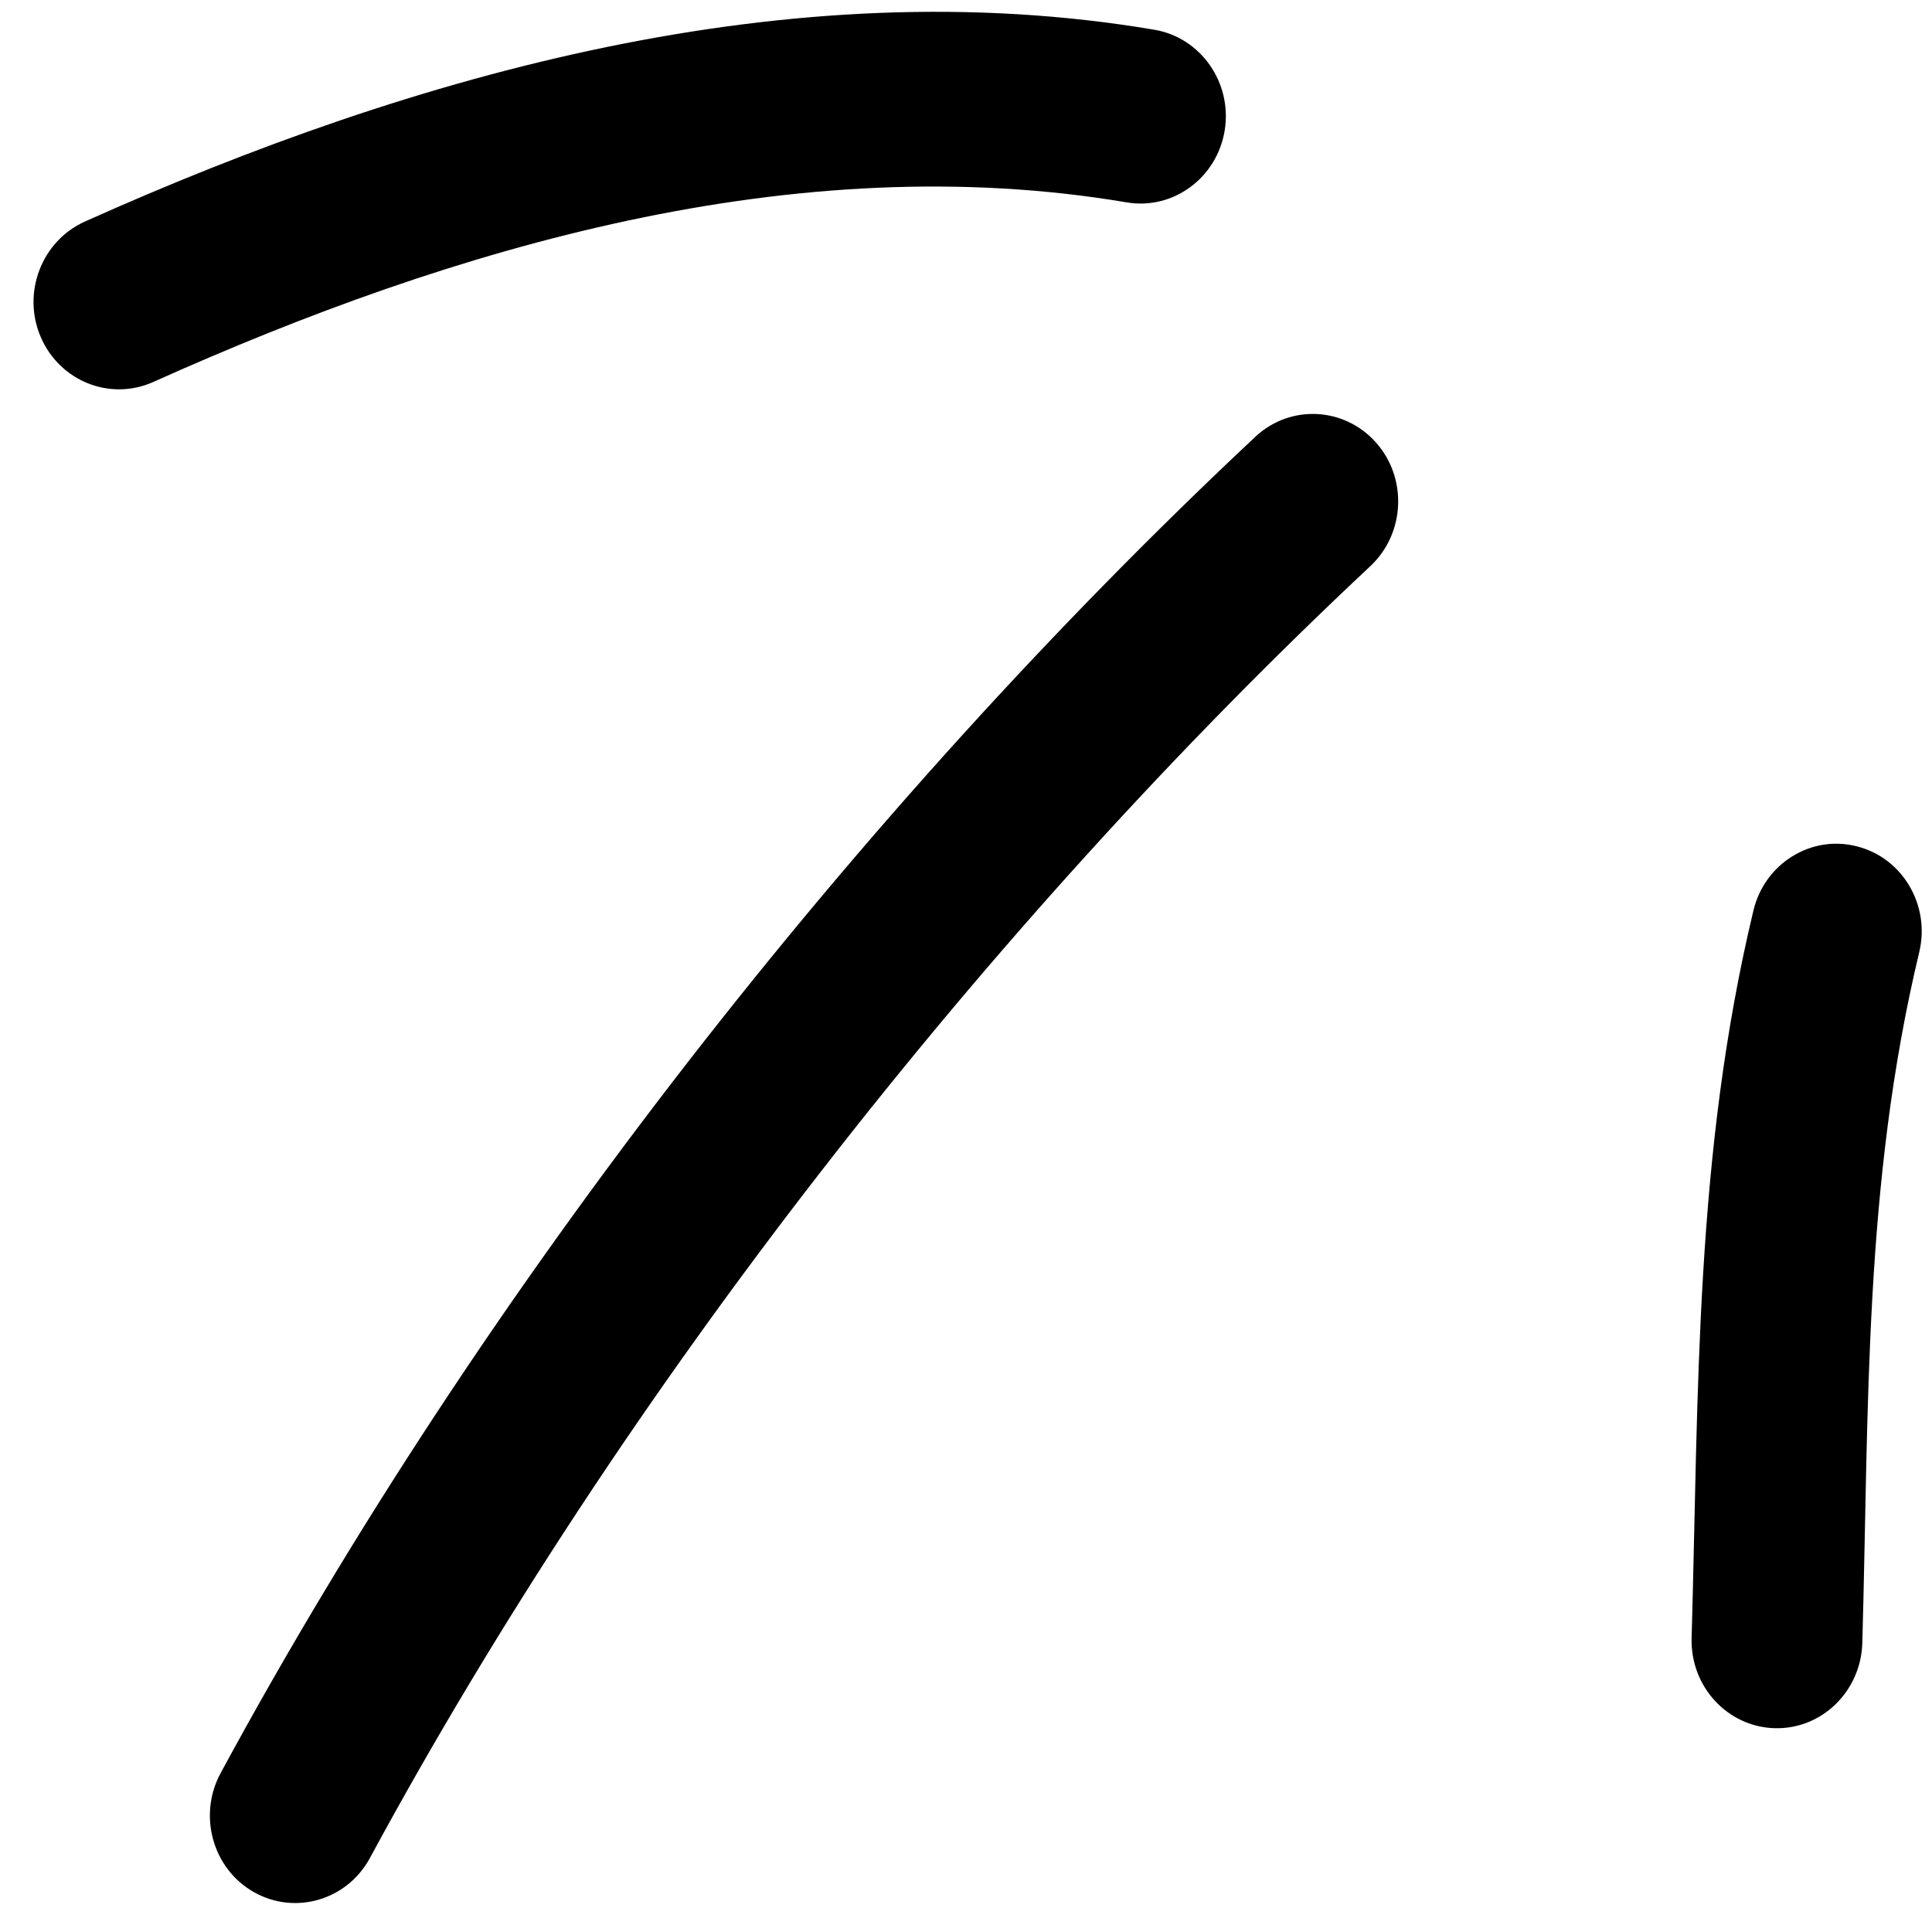
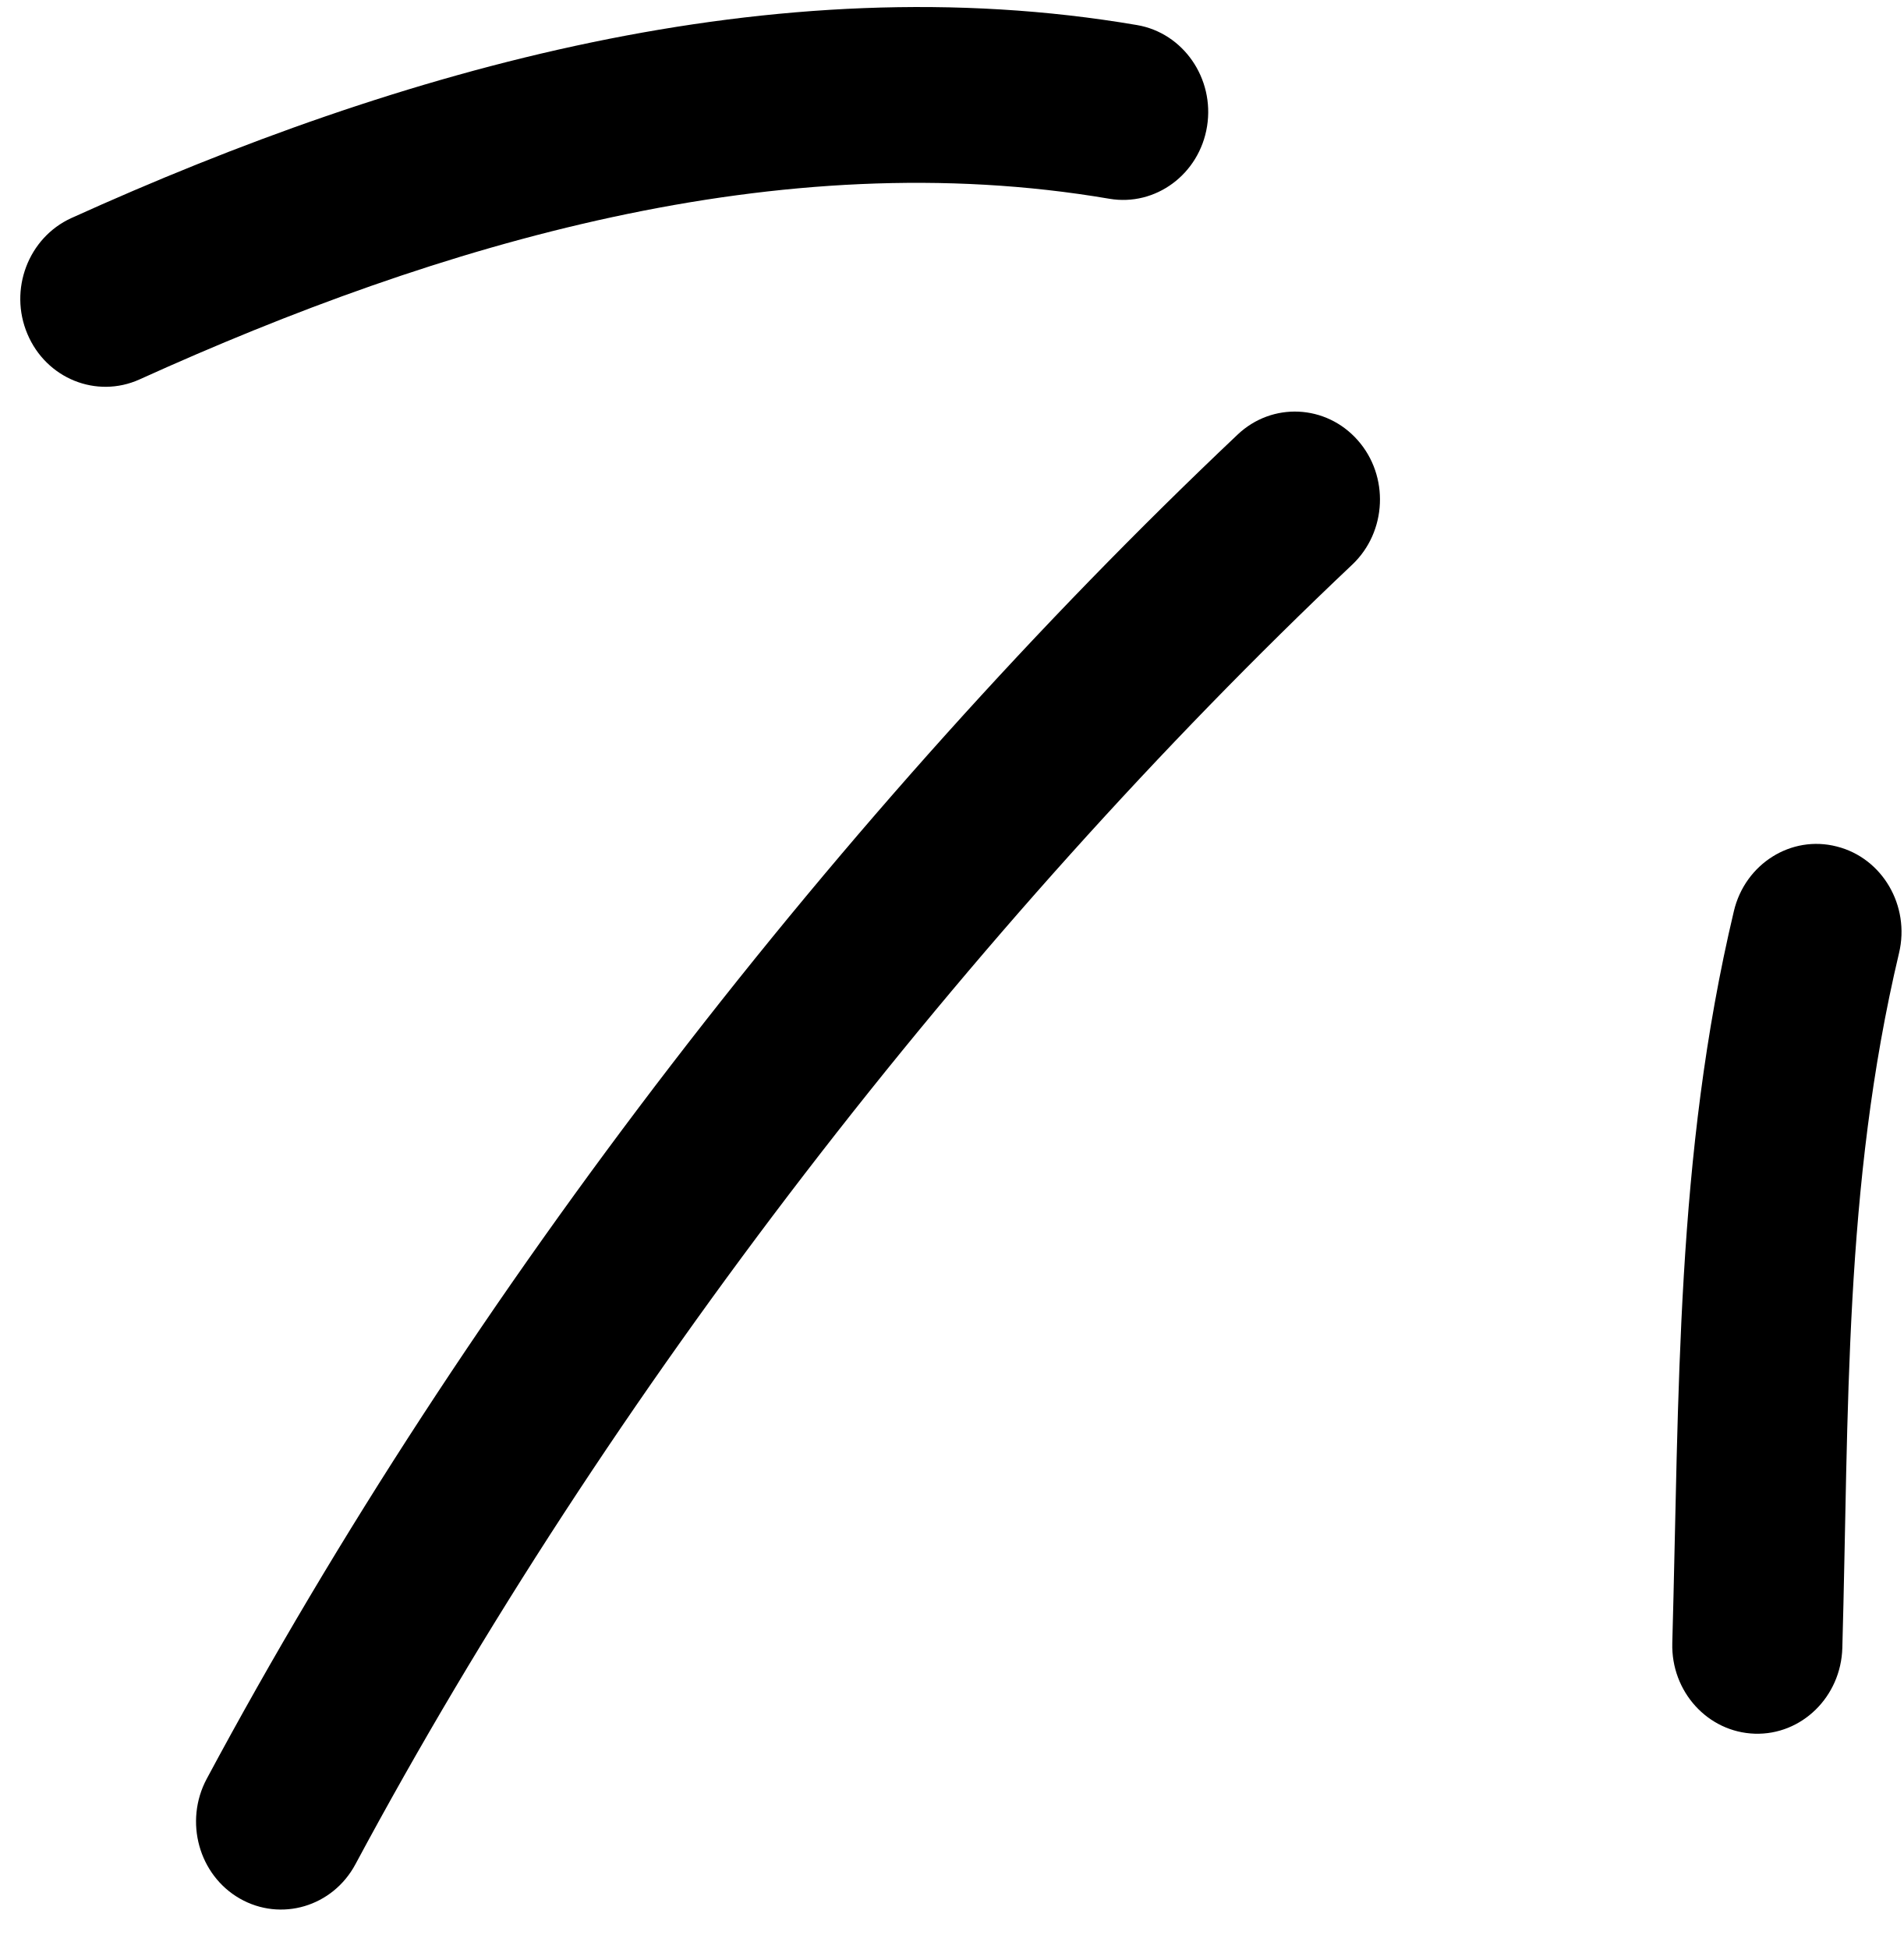
- <svg xmlns="http://www.w3.org/2000/svg" width="43" height="43" viewBox="0 0 43 43" fill="none">
-   <path fill-rule="evenodd" clip-rule="evenodd" d="M39.026 20.264C37.721 25.703 37.806 30.941 37.65 36.458C37.62 37.536 38.445 38.431 39.493 38.464C40.542 38.496 41.417 37.646 41.449 36.569C41.597 31.337 41.477 26.359 42.716 21.192C42.967 20.147 42.343 19.089 41.324 18.836C40.307 18.576 39.276 19.219 39.026 20.264Z" fill="black" />
-   <path fill-rule="evenodd" clip-rule="evenodd" d="M27.938 9.723C19.084 18.018 10.741 28.689 4.91 39.464C4.401 40.405 4.733 41.593 5.65 42.112C6.567 42.631 7.724 42.294 8.233 41.353C13.871 30.935 21.94 20.614 30.502 12.598C31.275 11.871 31.329 10.638 30.622 9.846C29.915 9.054 28.712 8.996 27.938 9.723Z" fill="black" />
-   <path fill-rule="evenodd" clip-rule="evenodd" d="M25.693 0.662C17.595 -0.708 9.248 1.629 1.885 4.933C0.924 5.368 0.486 6.517 0.905 7.497C1.326 8.483 2.447 8.931 3.408 8.503C10.114 5.491 17.699 3.258 25.075 4.504C26.109 4.68 27.088 3.959 27.258 2.901C27.429 1.843 26.727 0.837 25.693 0.662Z" fill="black" />
+ <svg xmlns="http://www.w3.org/2000/svg" width="42" height="43" viewBox="0 0 42 43" fill="none">
+   <path fill-rule="evenodd" clip-rule="evenodd" d="M38.25 20.1C36.961 25.524 37.045 30.748 36.891 36.249C36.861 37.324 37.676 38.217 38.711 38.25C39.747 38.282 40.611 37.434 40.642 36.359C40.788 31.142 40.67 26.178 41.893 21.026C42.141 19.984 41.525 18.929 40.519 18.676C39.514 18.417 38.497 19.058 38.25 20.1Z" fill="black" />
+   <path fill-rule="evenodd" clip-rule="evenodd" d="M27.301 9.589C18.557 17.861 10.318 28.502 4.56 39.246C4.058 40.185 4.385 41.369 5.29 41.887C6.196 42.405 7.339 42.068 7.841 41.13C13.41 30.741 21.377 20.45 29.832 12.456C30.597 11.731 30.65 10.501 29.951 9.712C29.253 8.922 28.065 8.864 27.301 9.589Z" fill="black" />
+   <path fill-rule="evenodd" clip-rule="evenodd" d="M25.083 0.553C17.086 -0.813 8.843 1.517 1.572 4.812C0.623 5.246 0.19 6.391 0.605 7.369C1.02 8.353 2.128 8.799 3.076 8.372C9.699 5.369 17.189 3.142 24.472 4.385C25.494 4.559 26.46 3.841 26.628 2.786C26.797 1.731 26.104 0.727 25.083 0.553Z" fill="black" />
</svg>
